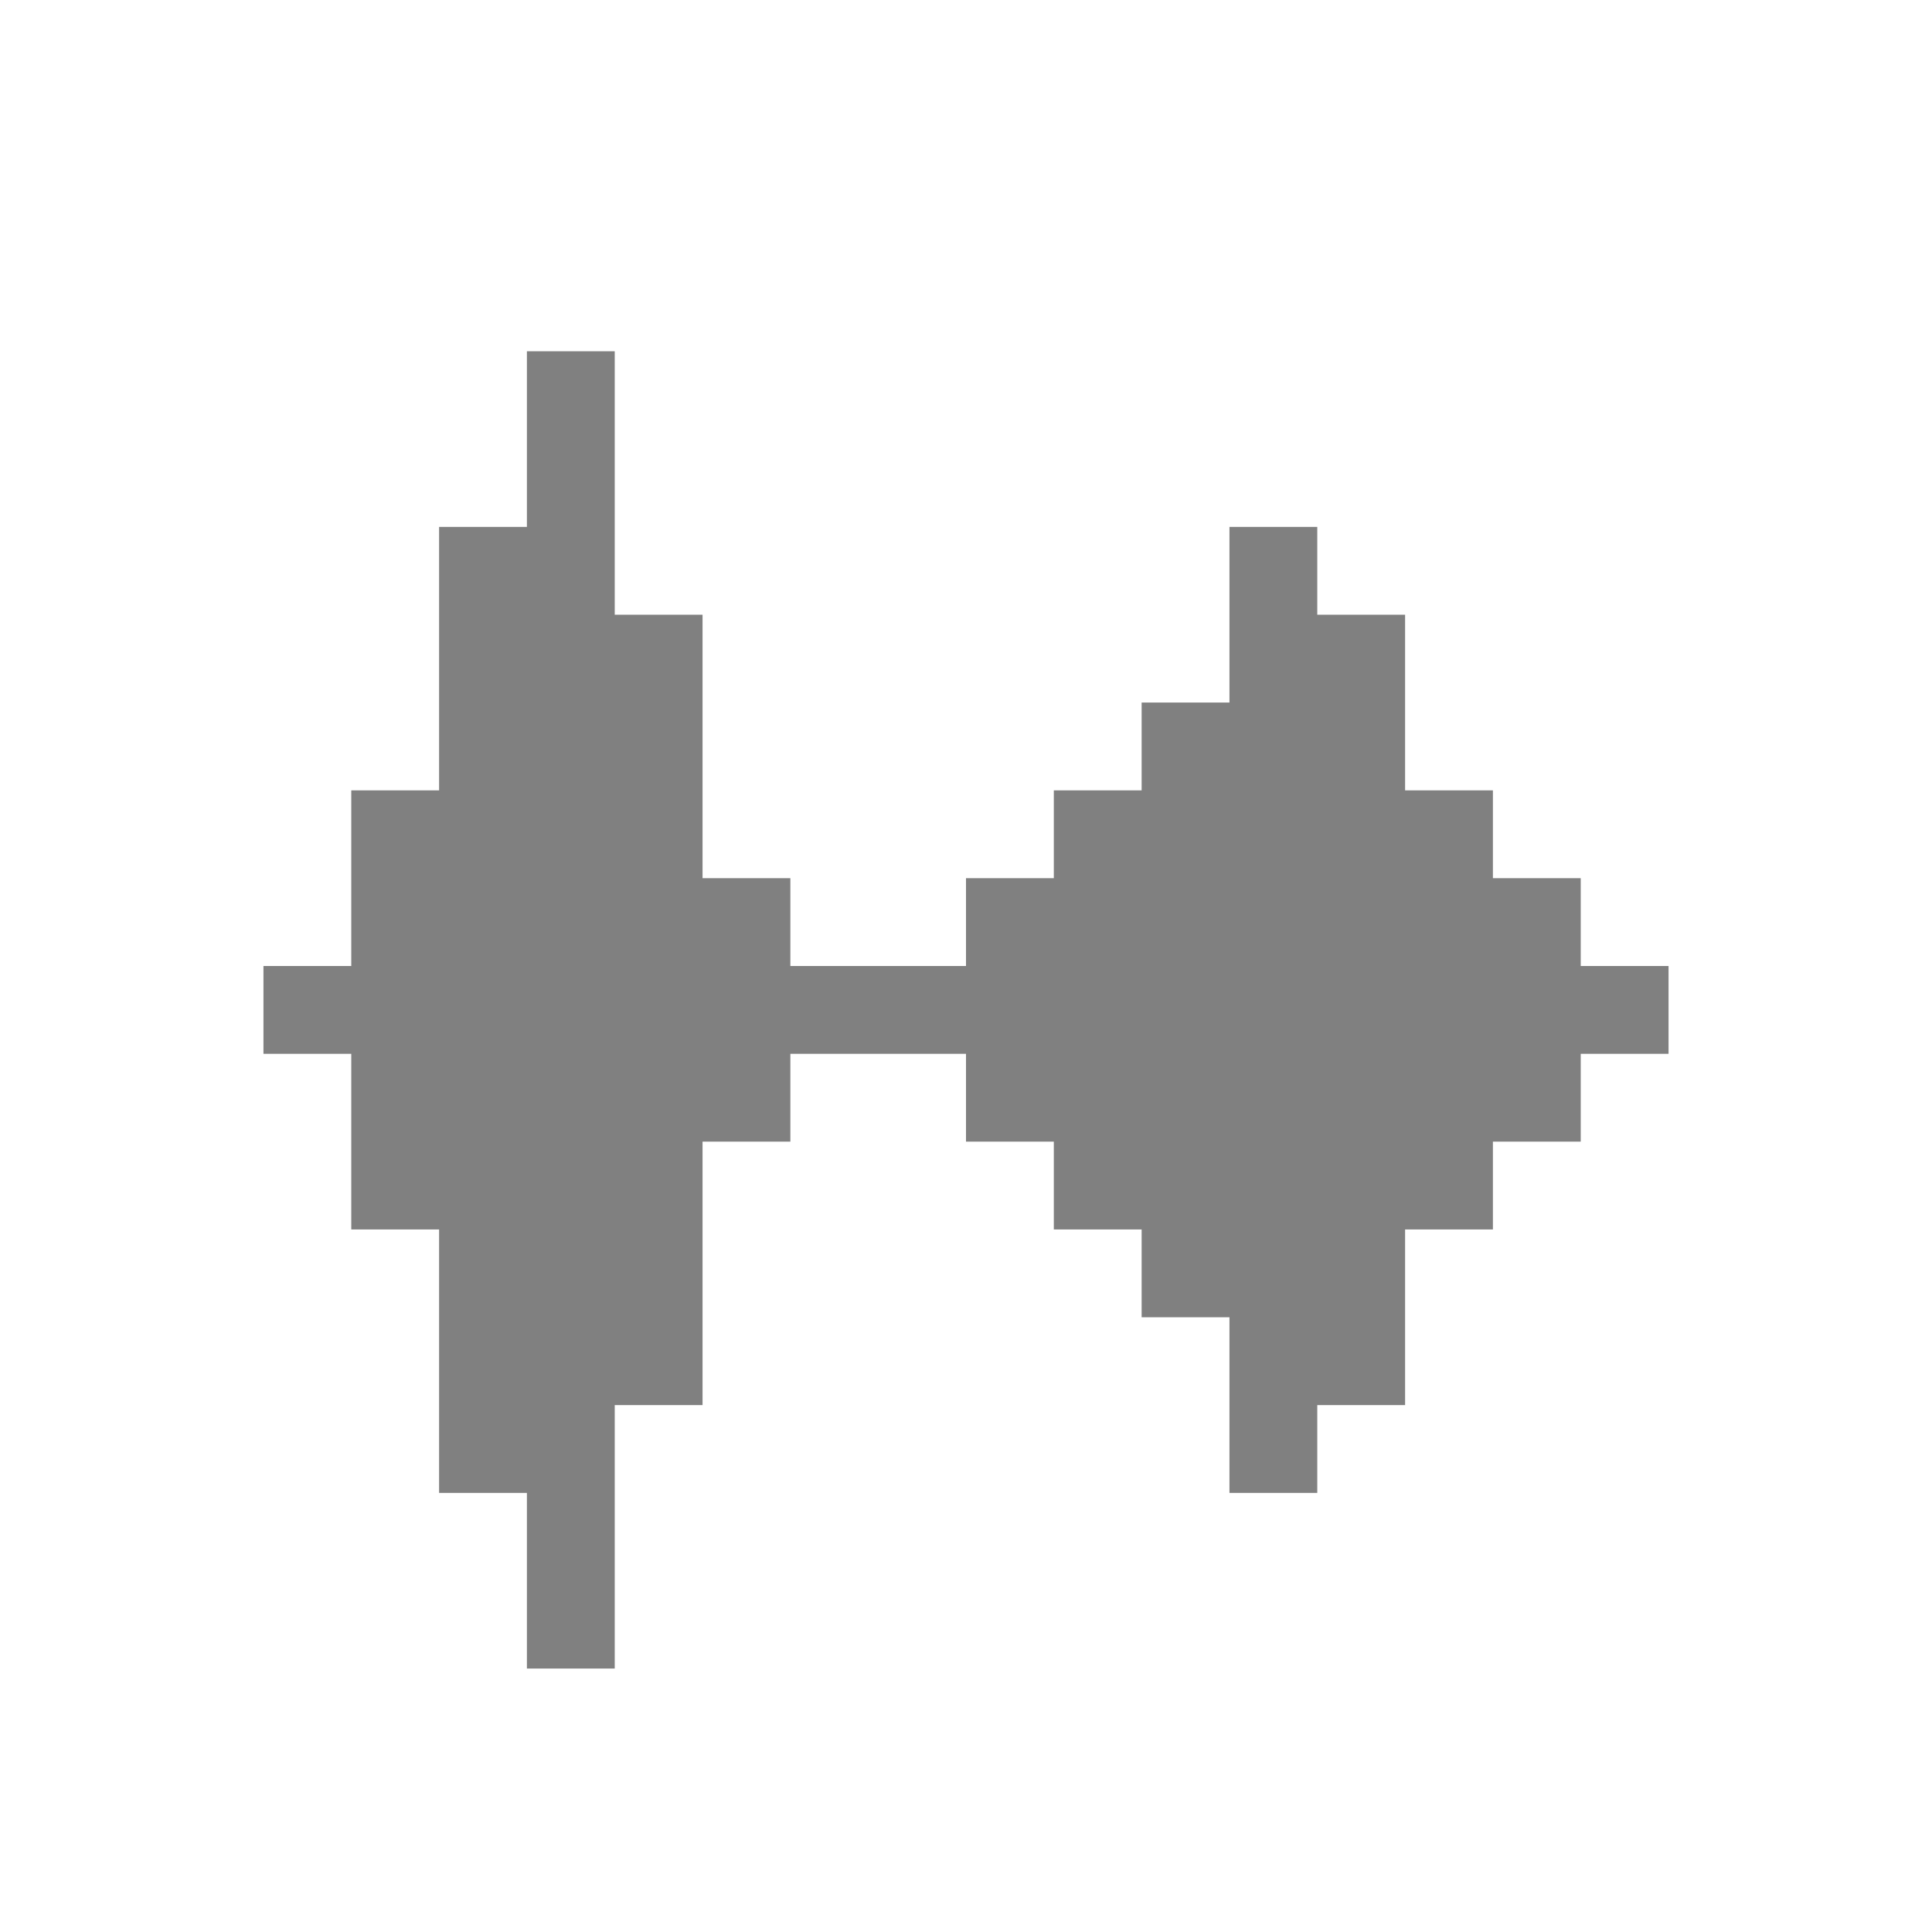
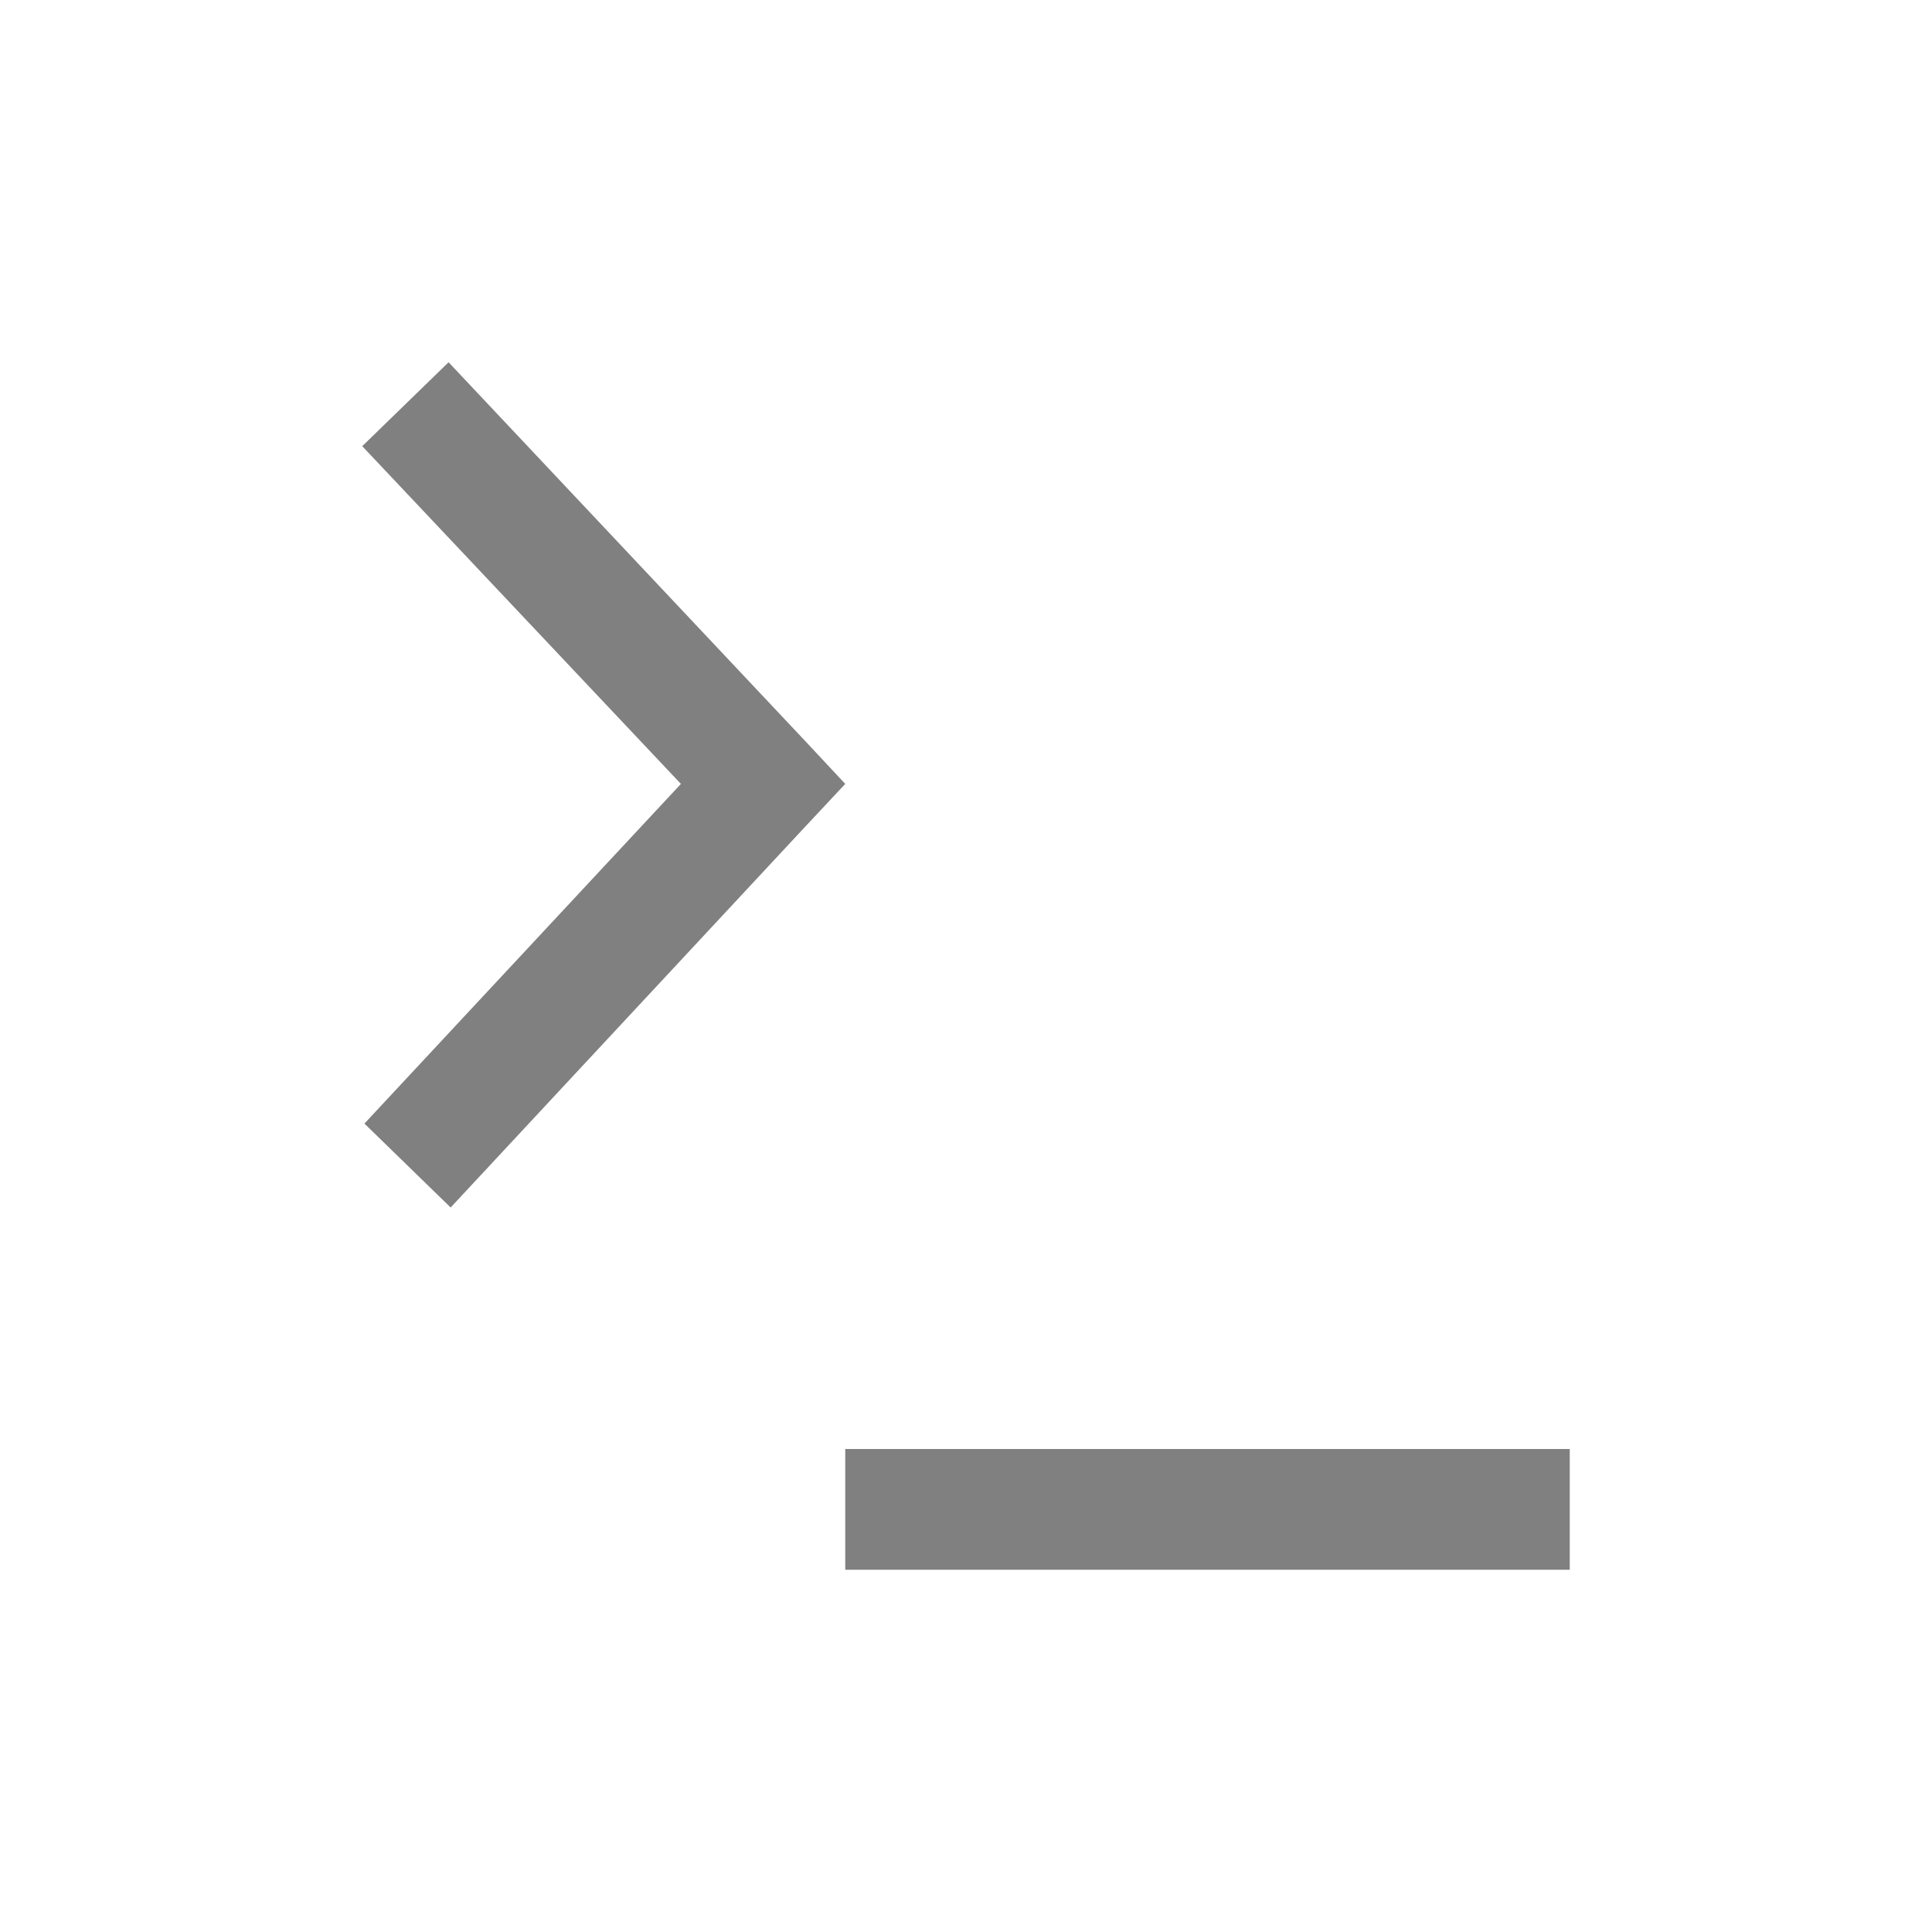
- <svg xmlns="http://www.w3.org/2000/svg" viewBox="0 0 22 22" version="1.1" id="svg6">
+ <svg xmlns="http://www.w3.org/2000/svg" viewBox="0 0 16 16" version="1.1" id="svg6">
  <defs id="defs3051">
    <style type="text/css" id="current-color-scheme">
      .ColorScheme-Text {
        color:#4d4d4d;
      }
      </style>
  </defs>
-   <path style="fill:#808080;fill-opacity:1;stroke:none" d="M 6 4 L 6 6 L 5 6 L 5 9 L 4 9 L 4 11 L 3 11 L 3 12 L 4 12 L 4 14 L 5 14 L 5 17 L 6 17 L 6 19 L 7 19 L 7 16 L 8 16 L 8 13 L 9 13 L 9 12 L 11 12 L 11 13 L 12 13 L 12 14 L 13 14 L 13 15 L 14 15 L 14 17 L 15 17 L 15 16 L 16 16 L 16 14 L 17 14 L 17 13 L 18 13 L 18 12 L 19 12 L 19 11 L 18 11 L 18 10 L 17 10 L 17 9 L 16 9 L 16 7 L 15 7 L 15 6 L 14 6 L 14 8 L 13 8 L 13 9 L 12 9 L 12 10 L 11 10 L 11 11 L 9 11 L 9 10 L 8 10 L 8 7 L 7 7 L 7 4 L 6 4 z " class="ColorScheme-Text" id="path4" />
+   <path style="fill:#808080;fill-opacity:1;stroke:none" d="M 3.715 3 L 3 3.695 L 5.639 6.492 L 3.018 9.305 L 3.732 10 L 6.676 6.838 L 7 6.492 L 6.676 6.145 L 3.715 3 z M 7 12 L 7 13 L 13 13 L 13 12 L 7 12 z " class="ColorScheme-Text" id="path4" />
</svg>
